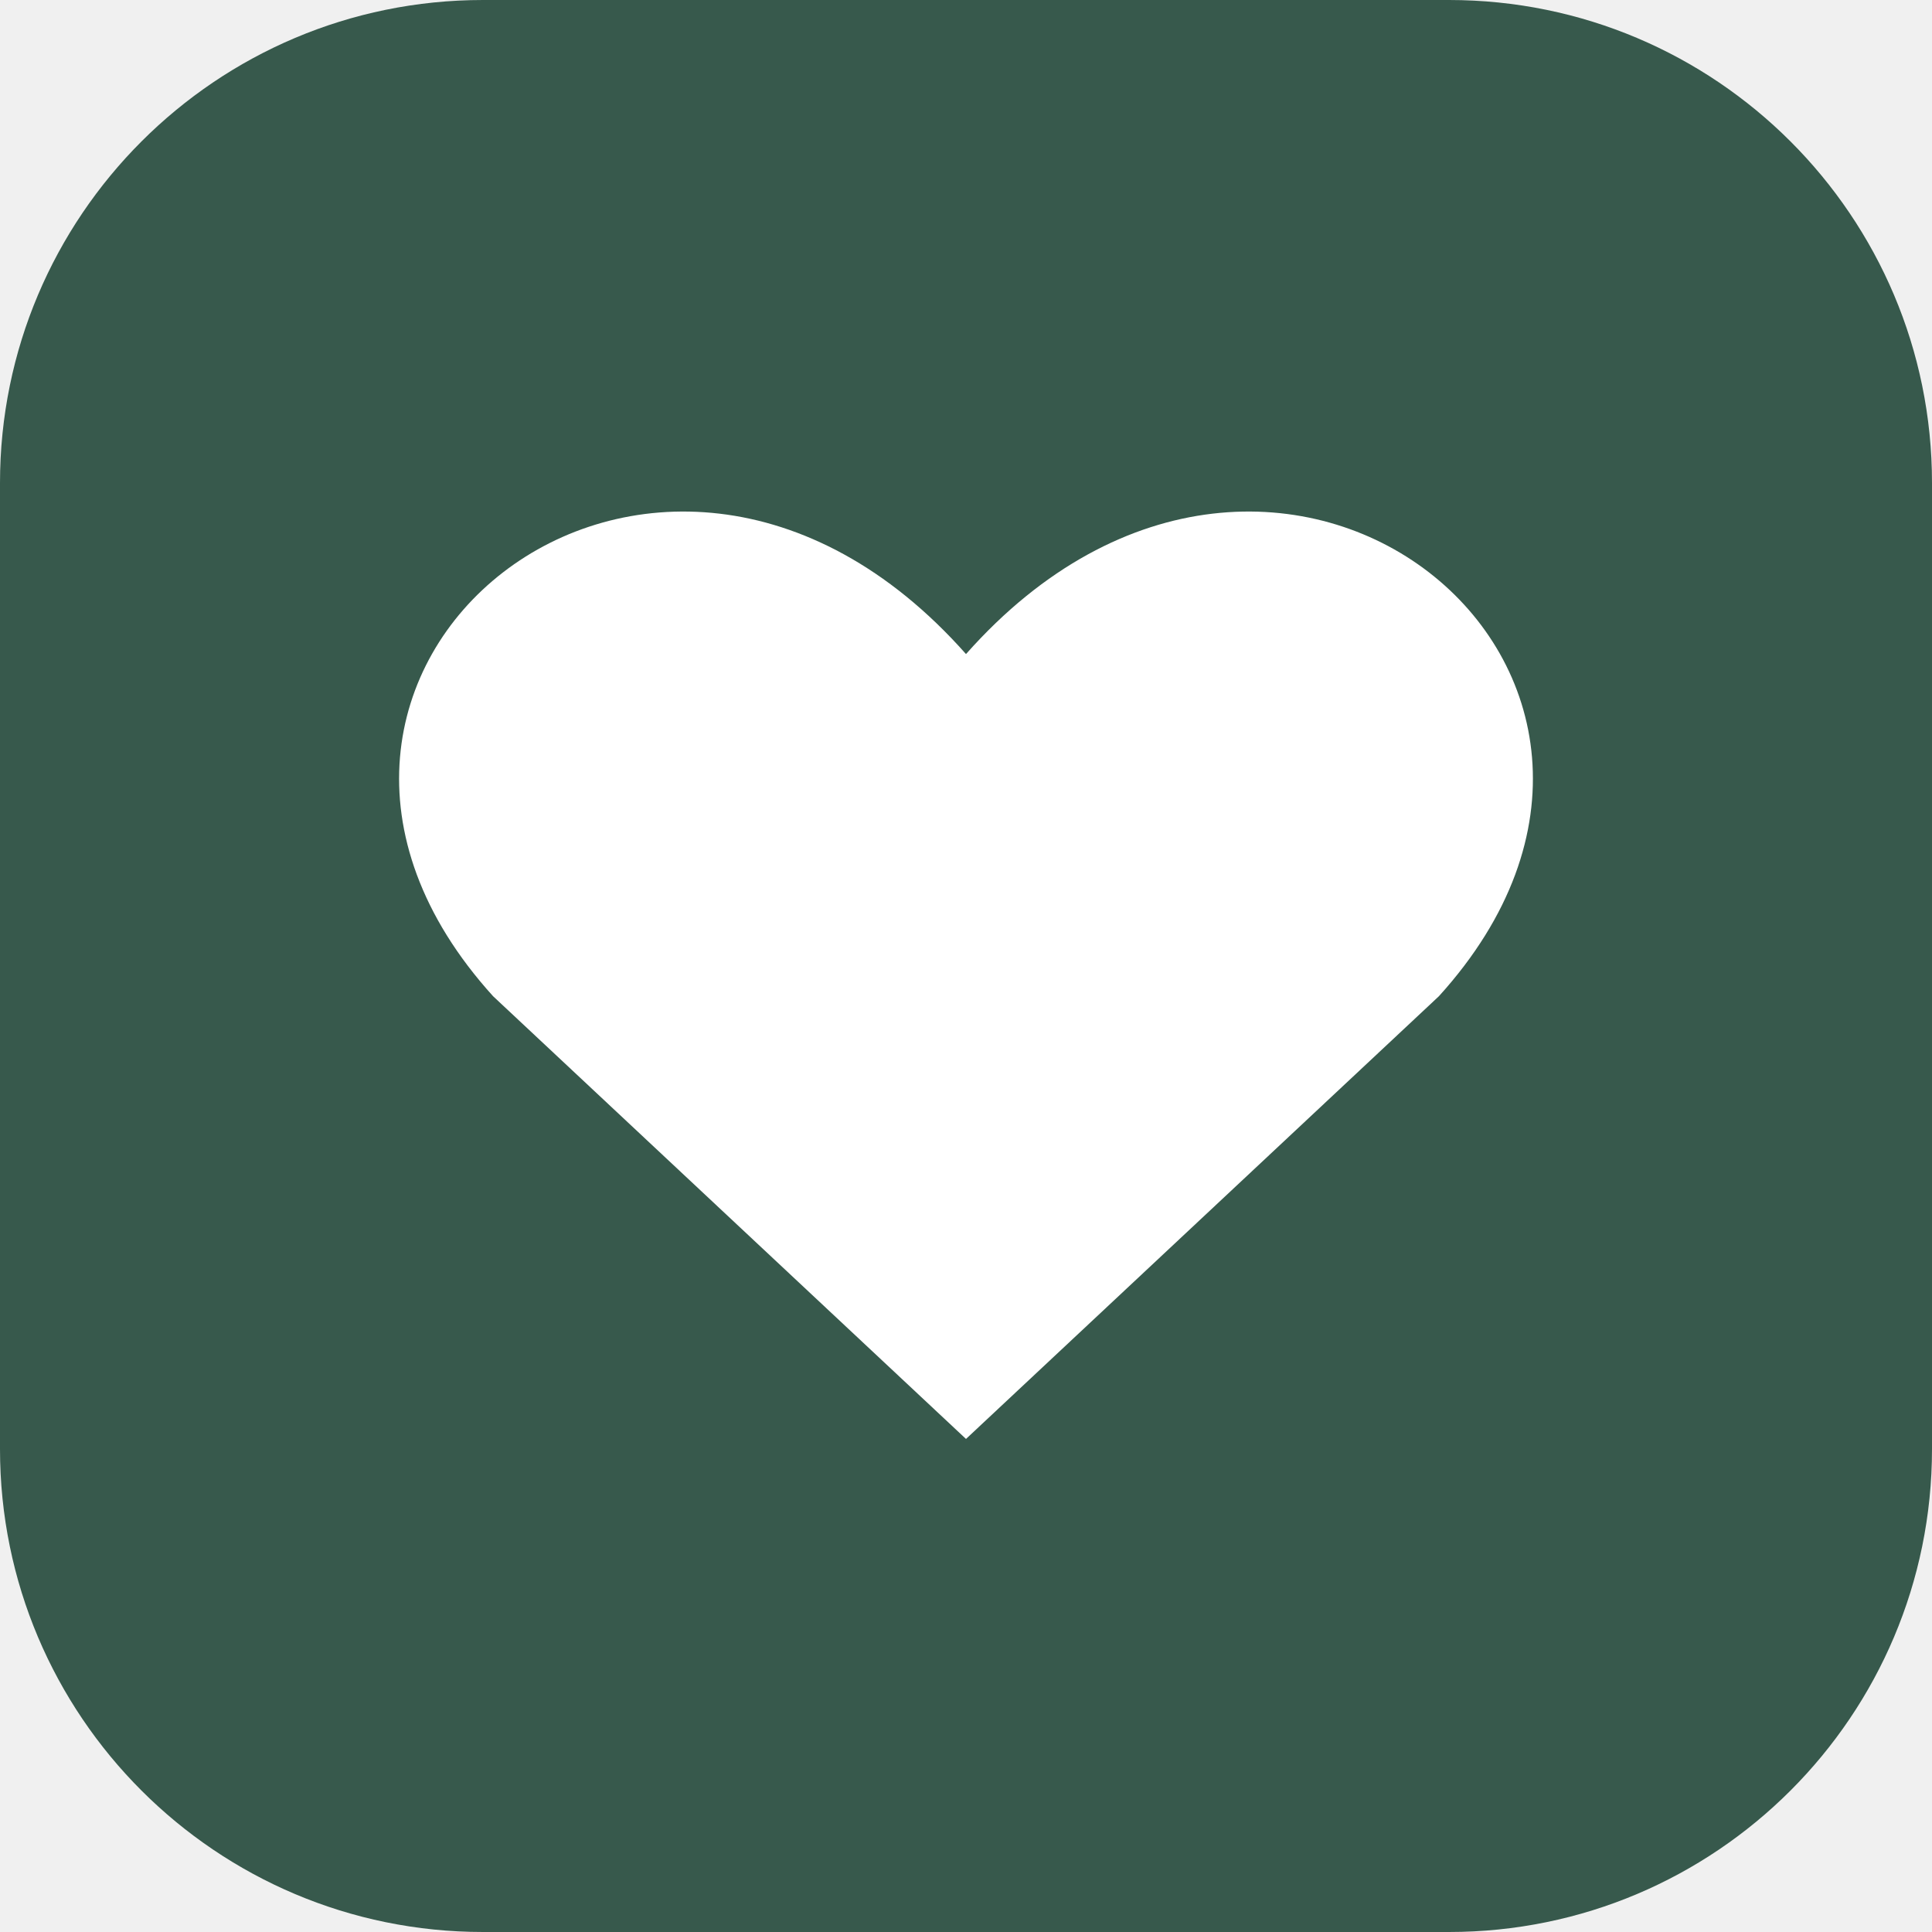
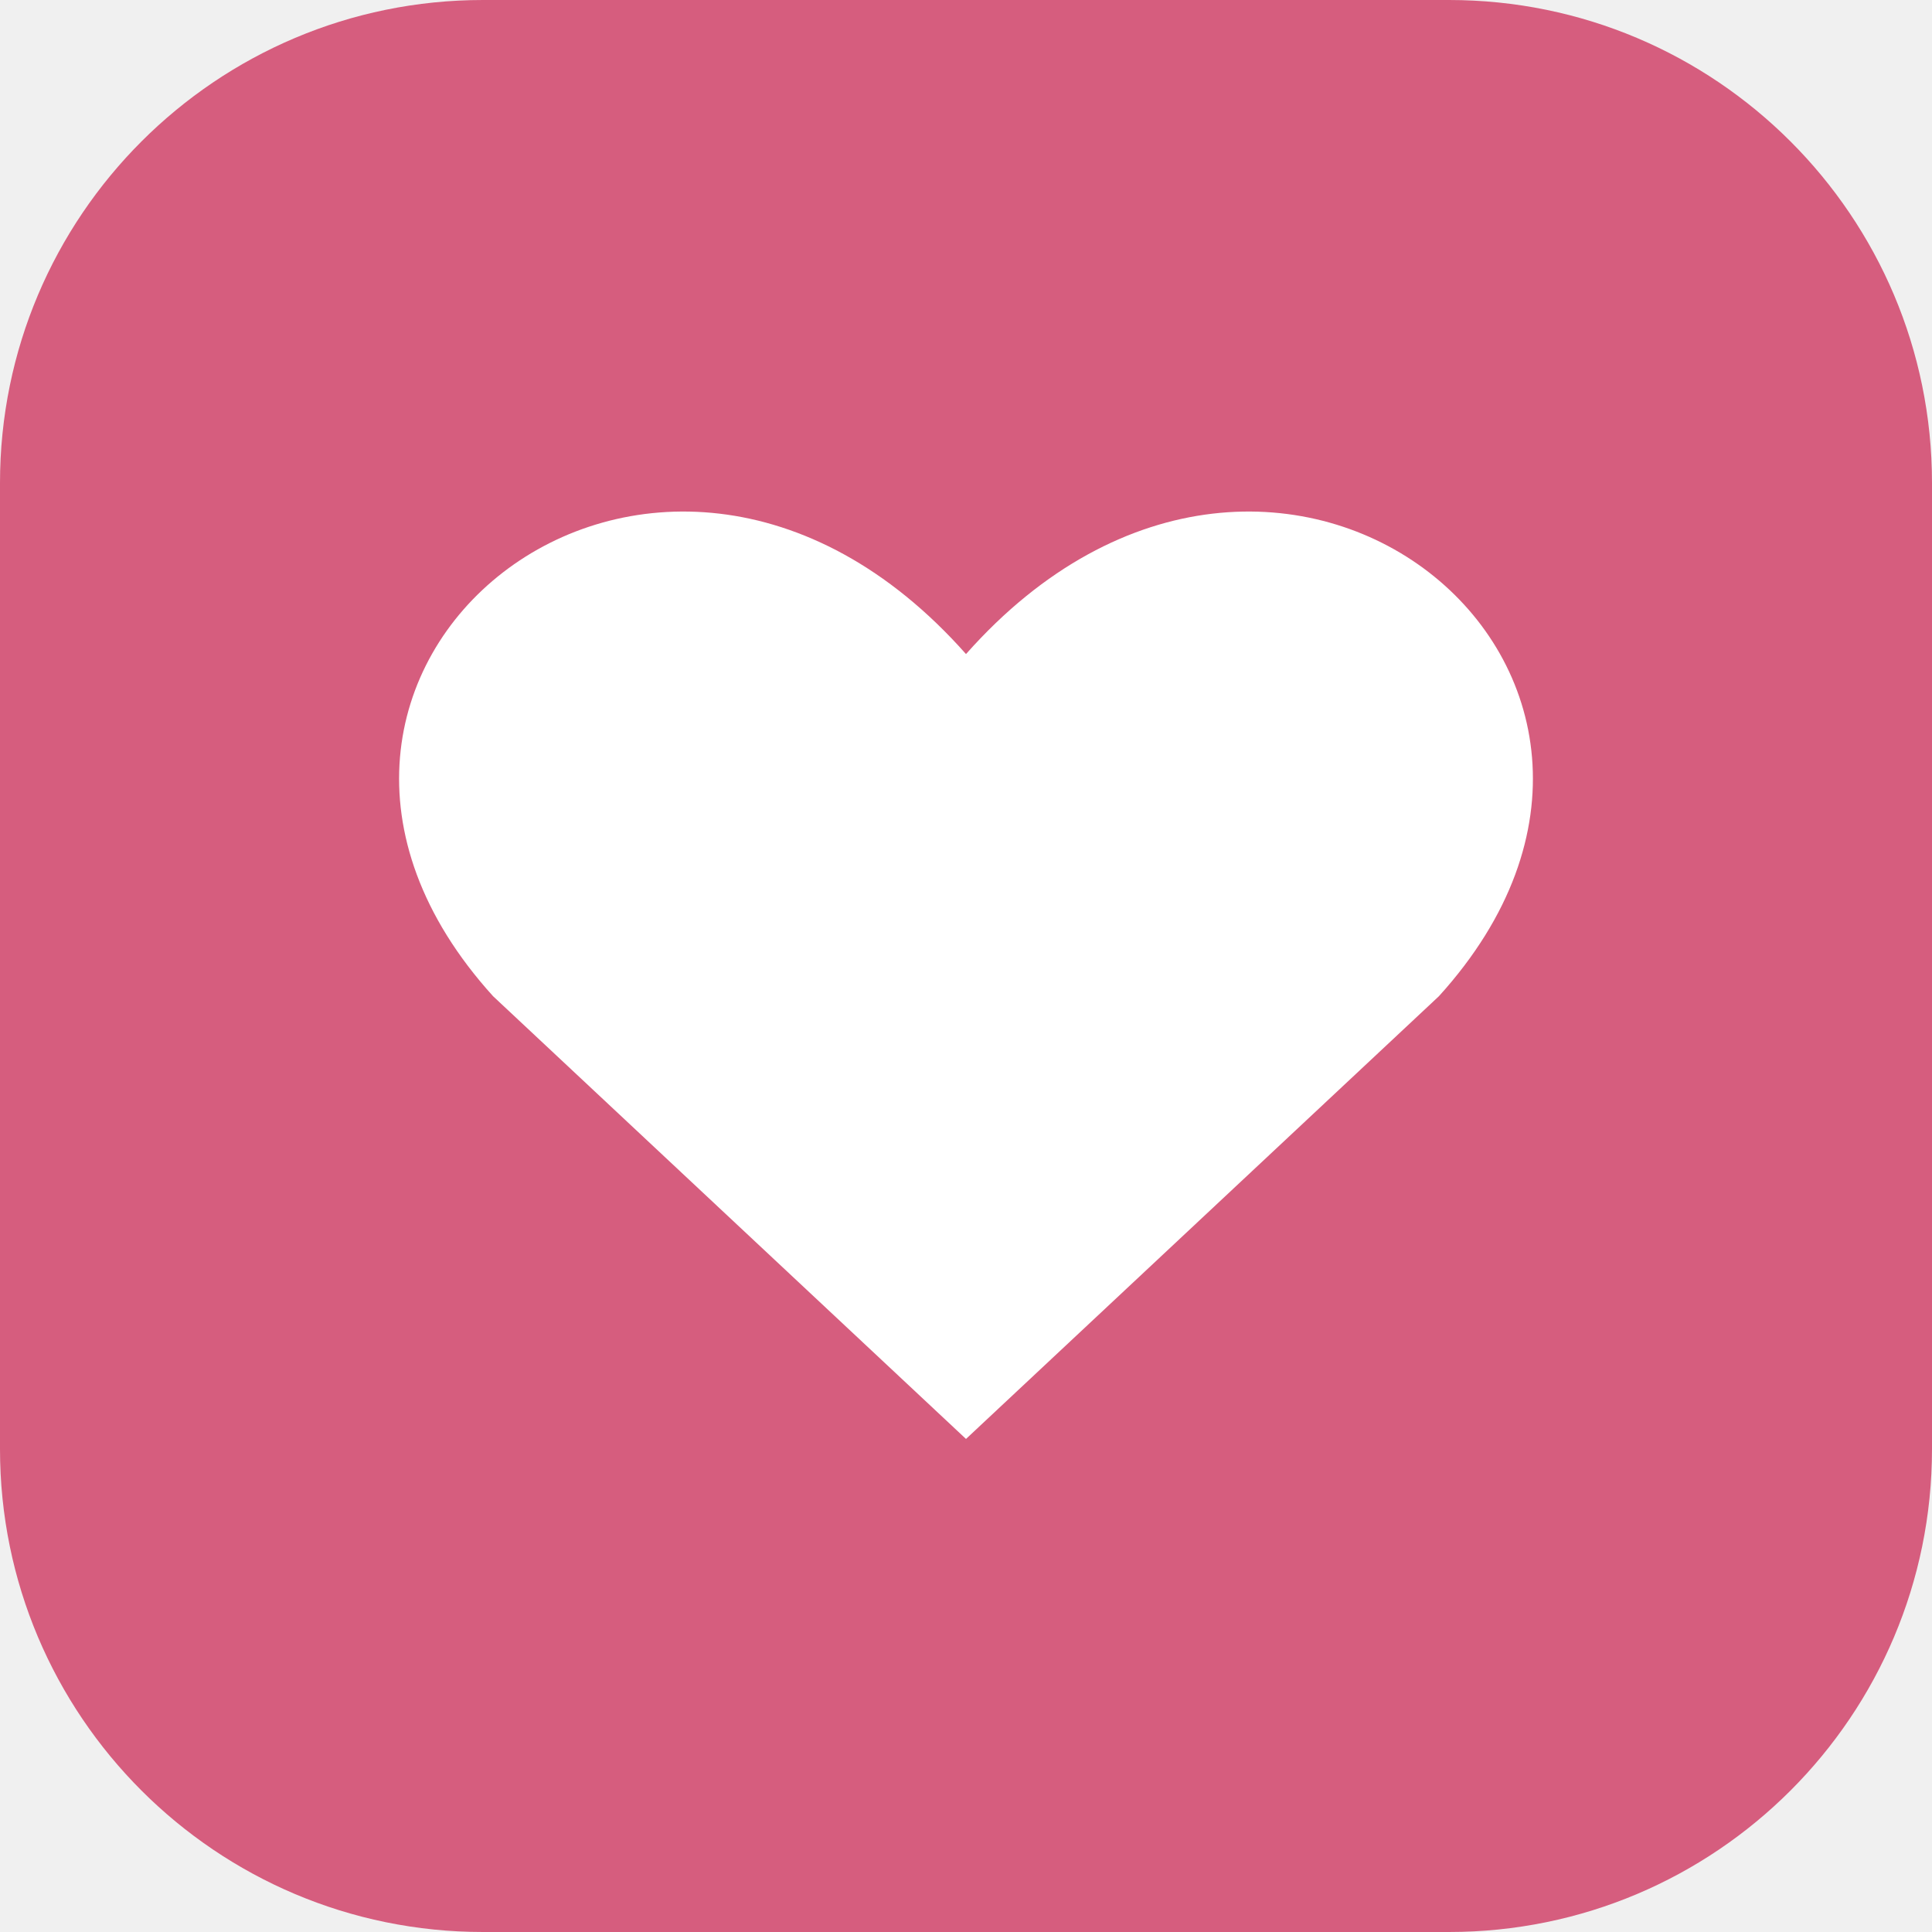
<svg xmlns="http://www.w3.org/2000/svg" viewBox="0 0 192 192">
-   <rect width="192" height="192" rx="48" fill="#37594c" />
+   <rect width="192" height="192" rx="48" fill="#d65d7e" />
  <path d="M96 143 49 99c-29-32 16-69 47-34 31-35 76 2 47 34Z" fill="#fff" />
</svg>
